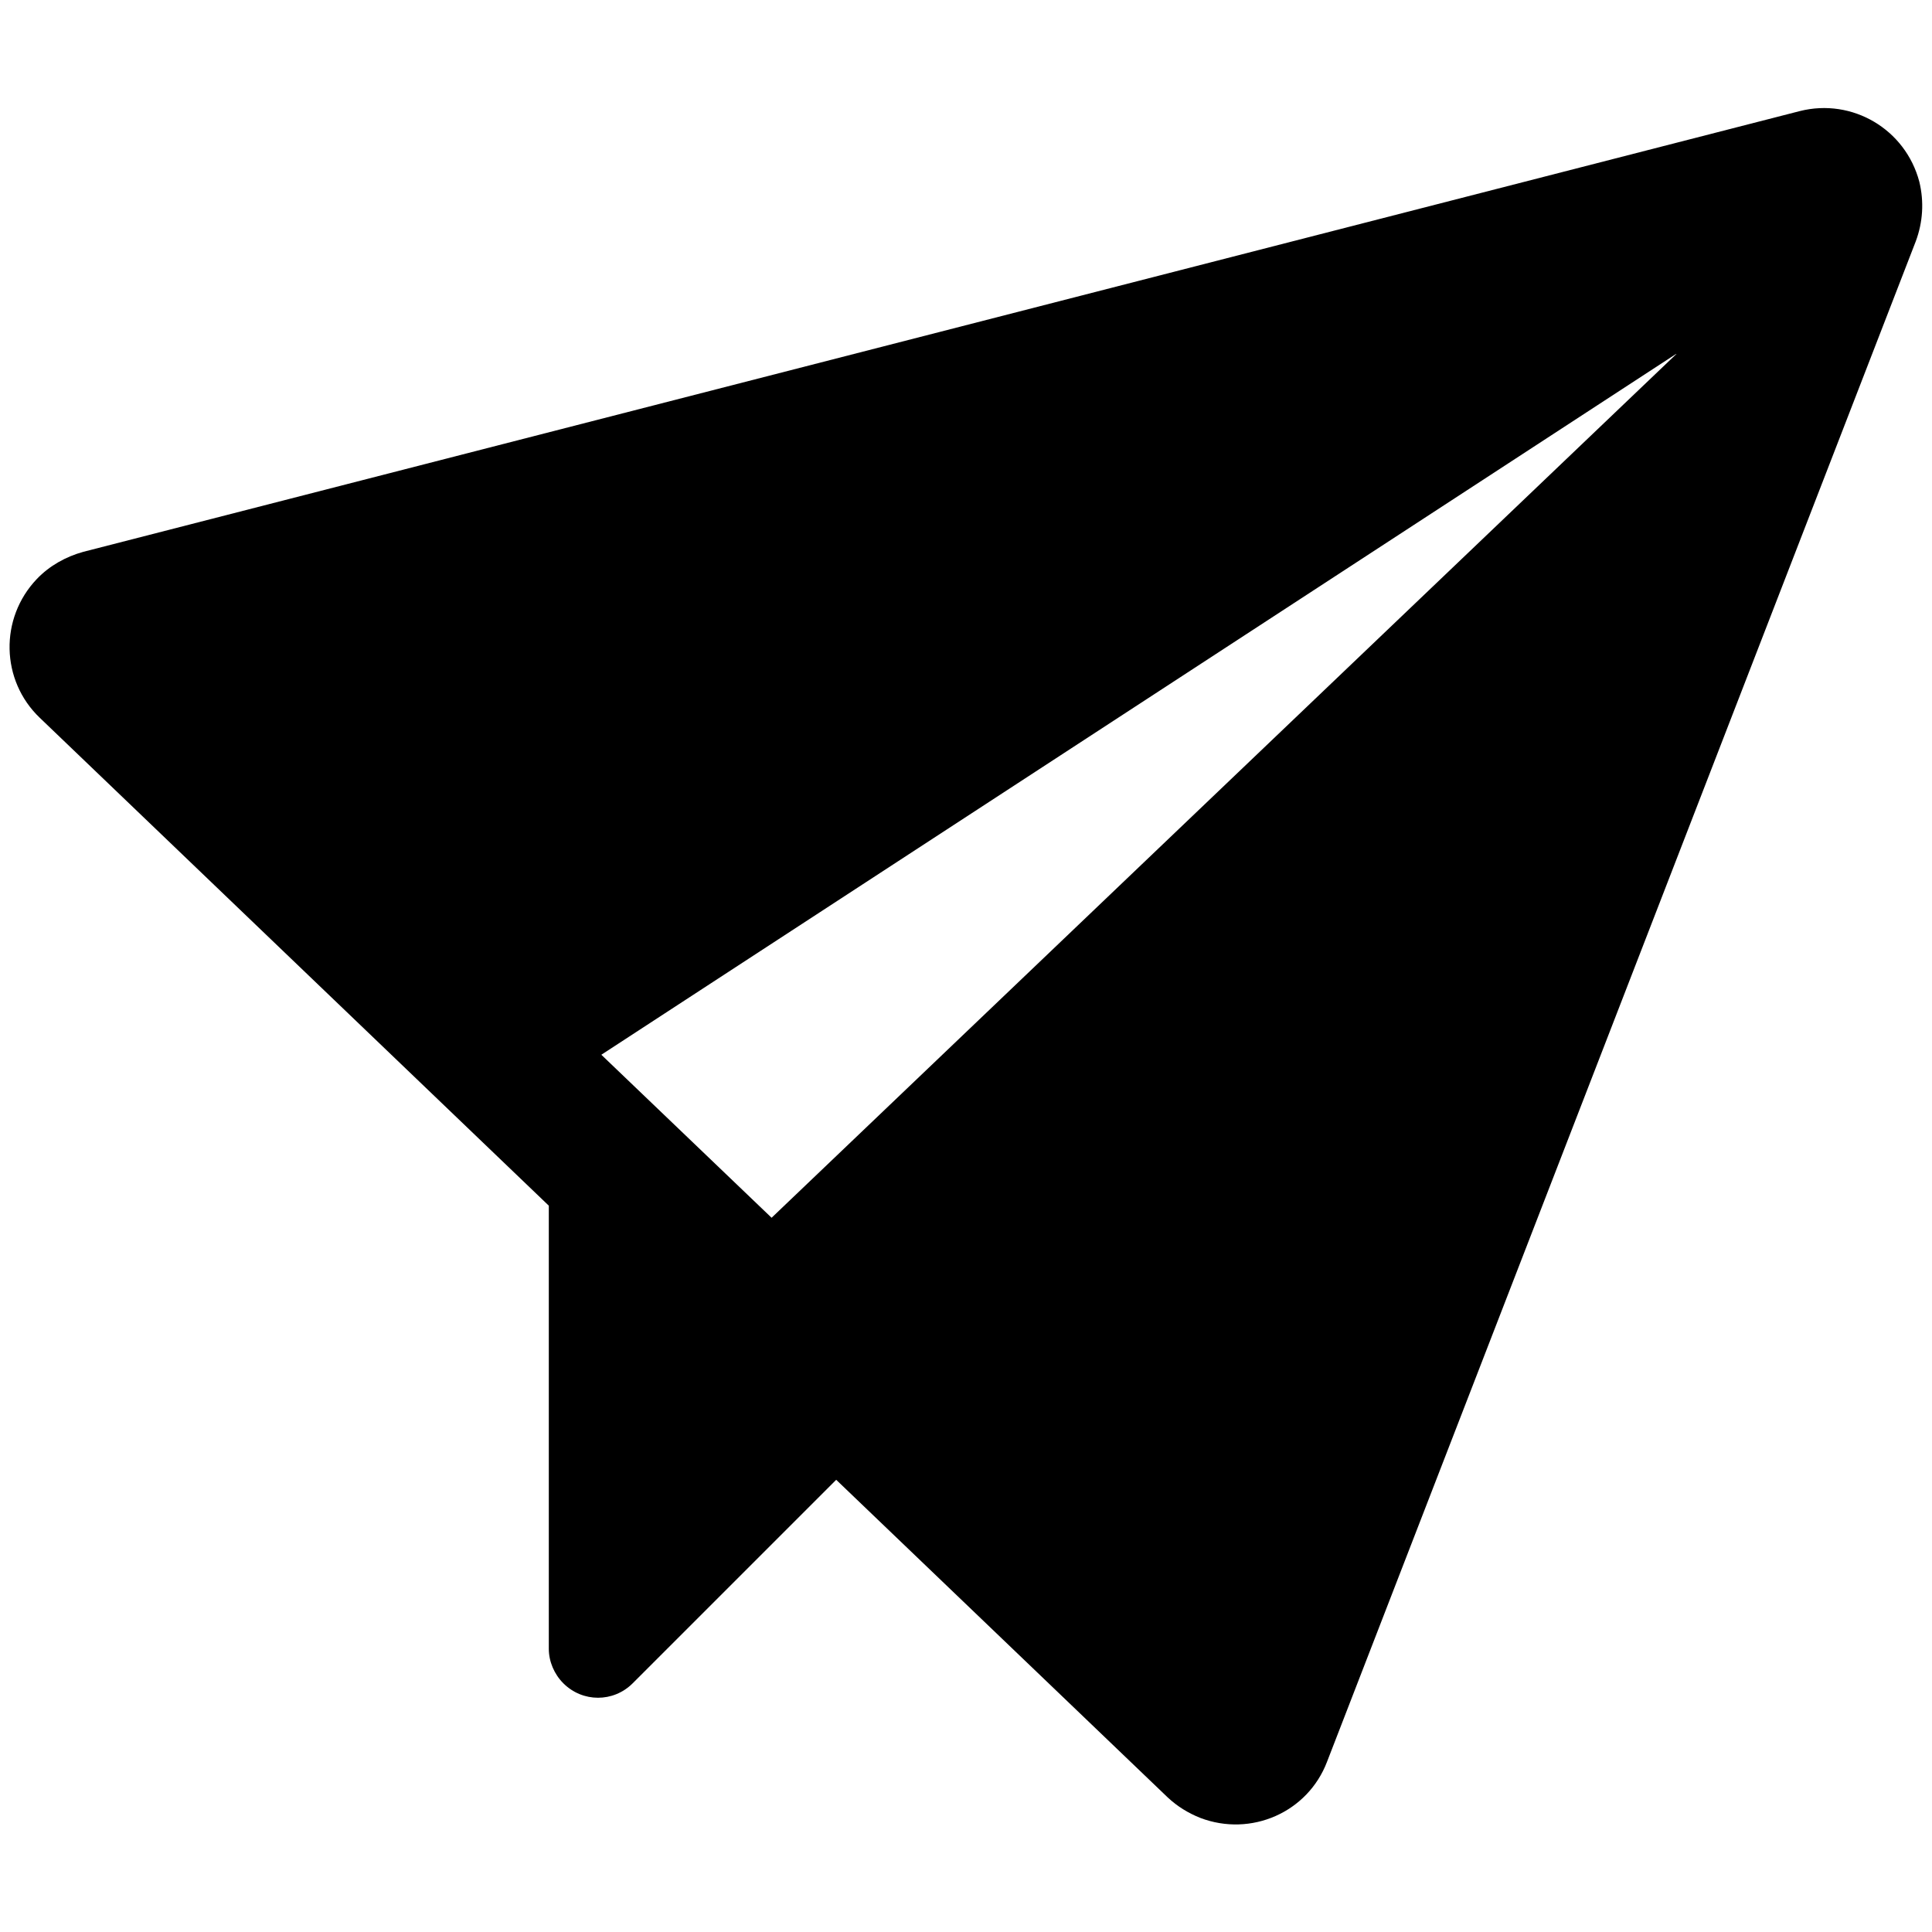
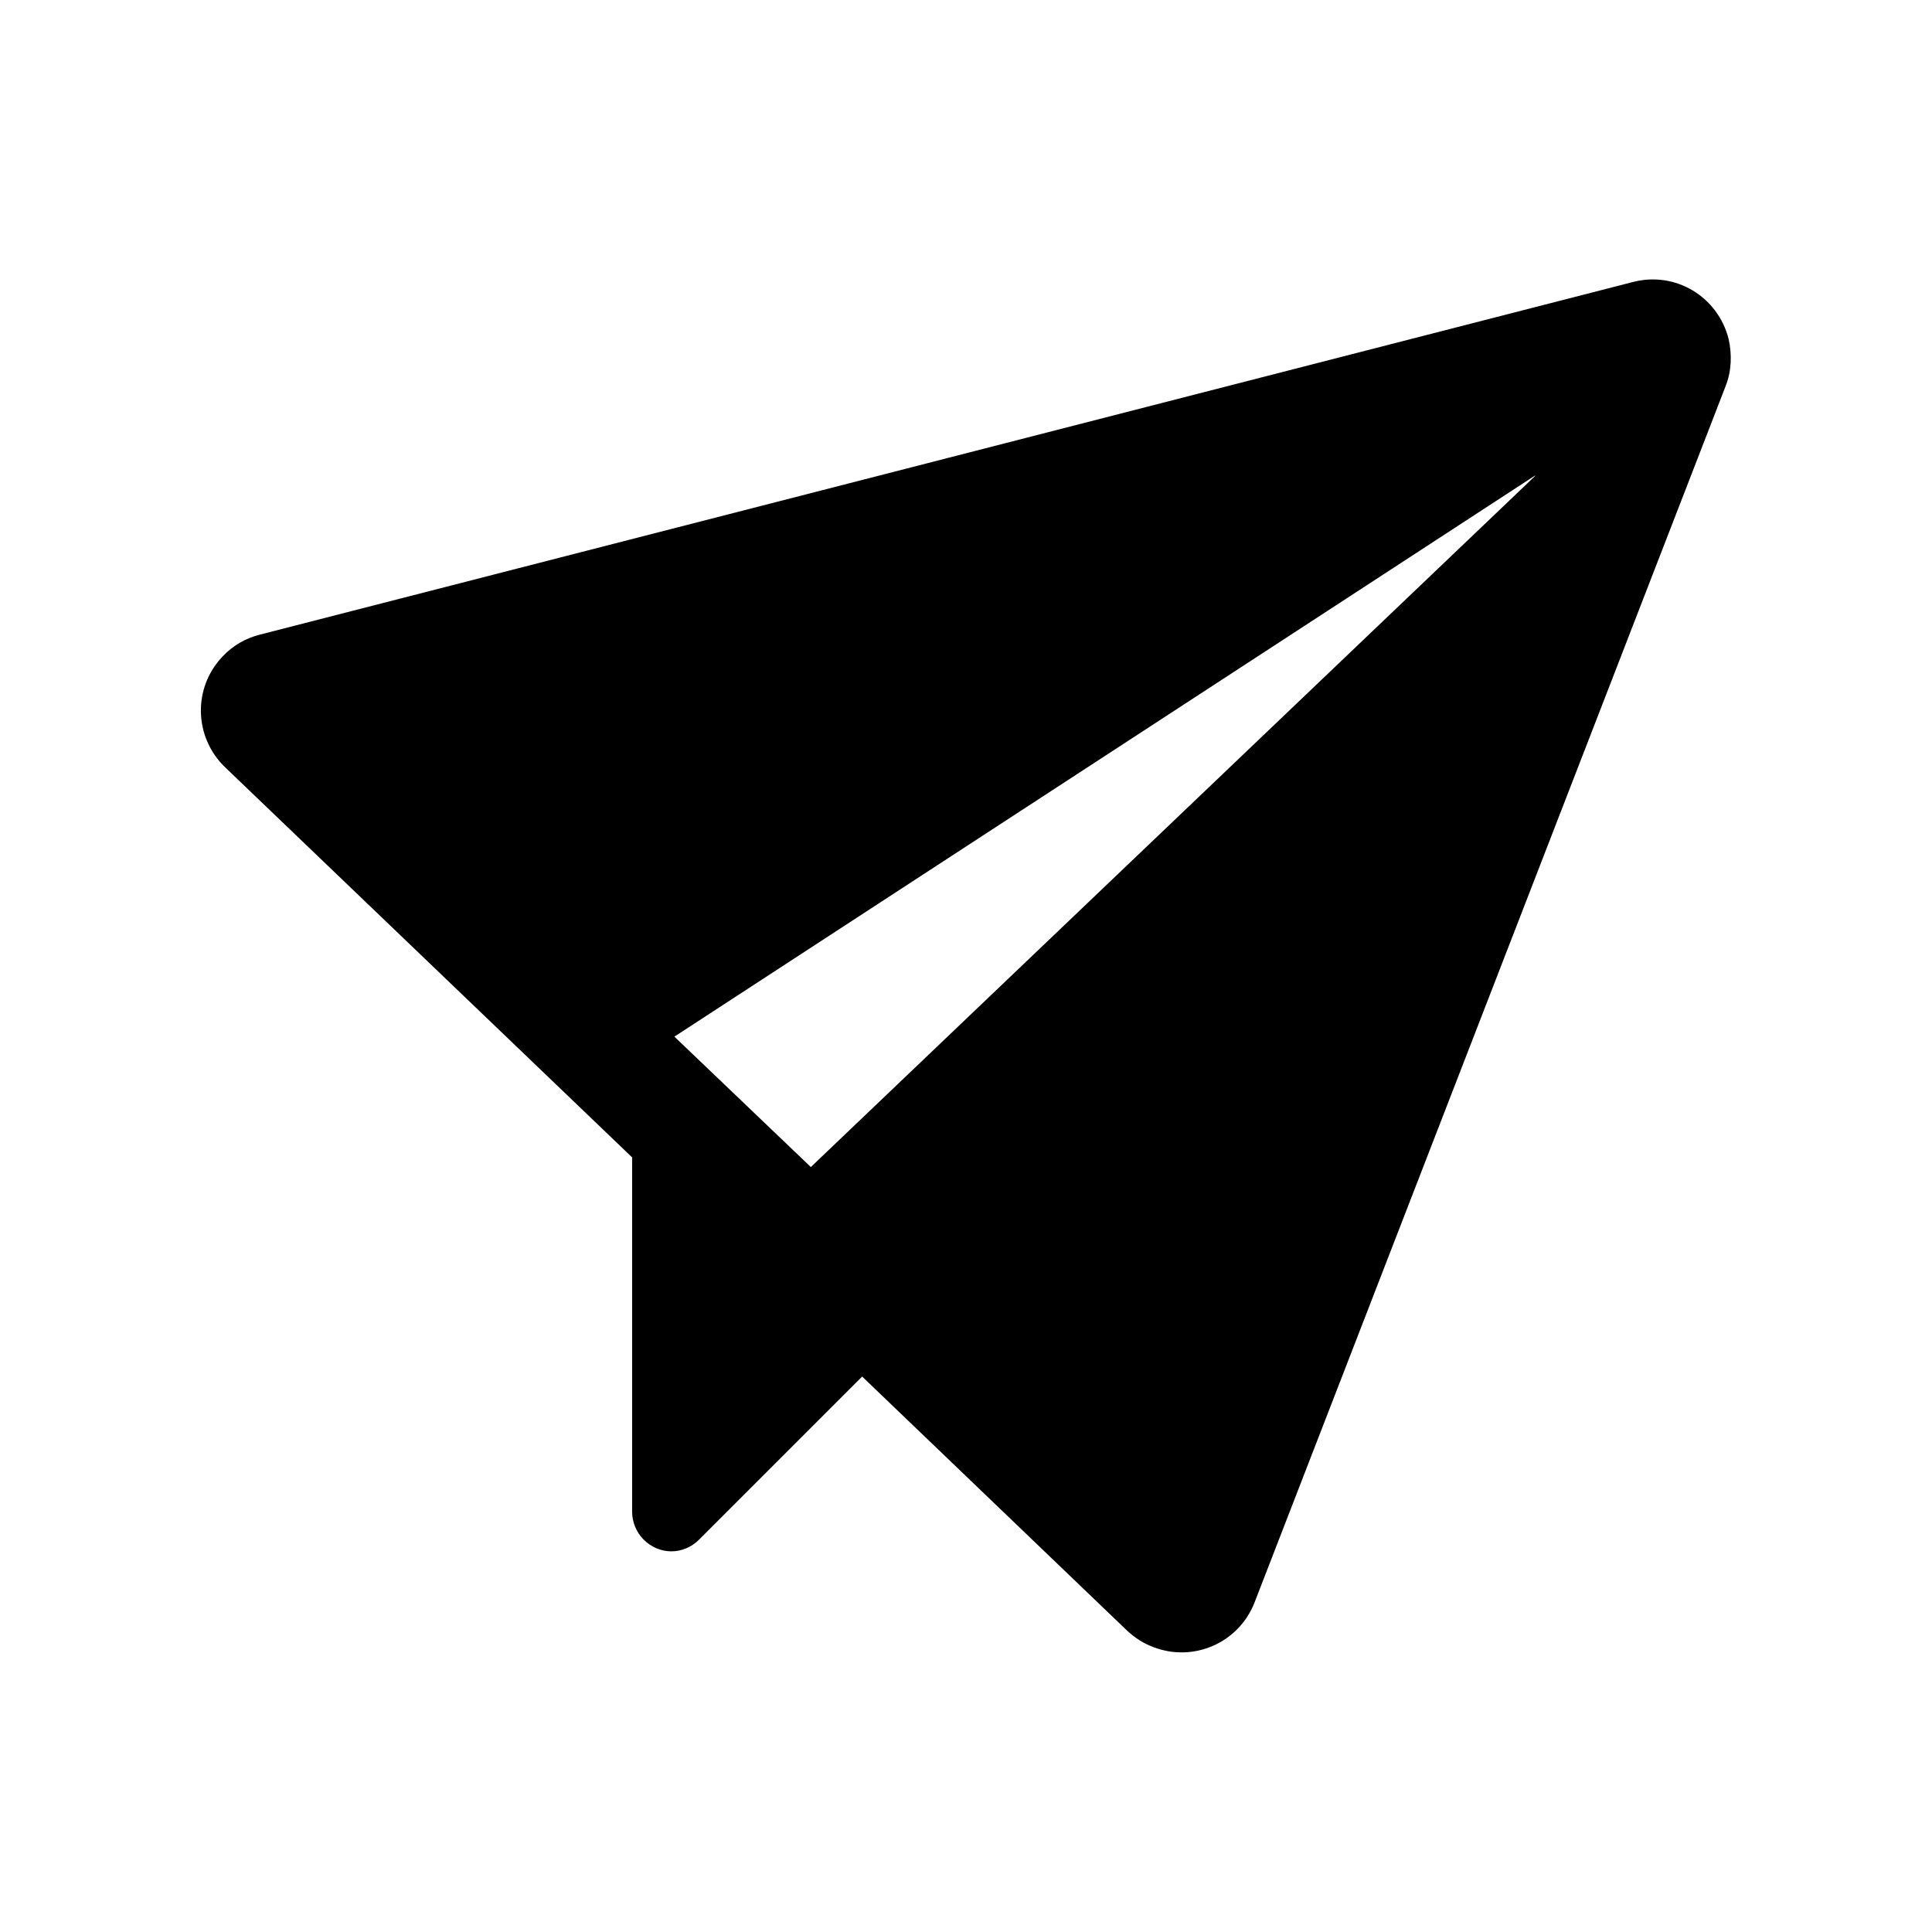
<svg xmlns="http://www.w3.org/2000/svg" viewBox="0 0 32 32">
-   <path d="M31.73,4l-9.75,25.18c-.32.84-1.26,1.25-2.1.93-.2-.08-.38-.19-.54-.34l-5.49-5.26-3.37,3.37c-.32.32-.83.32-1.15,0-.15-.15-.24-.36-.24-.57v-7.34L.66,11.89c-.65-.62-.67-1.65-.05-2.3.21-.22.48-.37.77-.45L29.81,1.84c.87-.22,1.75.3,1.98,1.17.08.33.06.67-.06.99h0ZM27.78,5.85l-17.82,11.62,2.82,2.7,15-14.32h0Z" />
+   <path d="M28.58,6.4l-7.8,20.14c-.26.67-1.01,1-1.68.74-.16-.06-.3-.15-.43-.27l-4.39-4.21-2.7,2.7c-.26.26-.66.26-.92,0-.12-.12-.19-.29-.19-.46v-5.87l-6.74-6.46c-.52-.5-.54-1.32-.04-1.84.17-.18.38-.3.62-.36l22.74-5.84c.7-.18,1.4.24,1.58.94.06.26.05.54-.05.79h0ZM25.42,7.88l-14.25,9.29,2.26,2.16,12-11.45h0Z" />
</svg>
